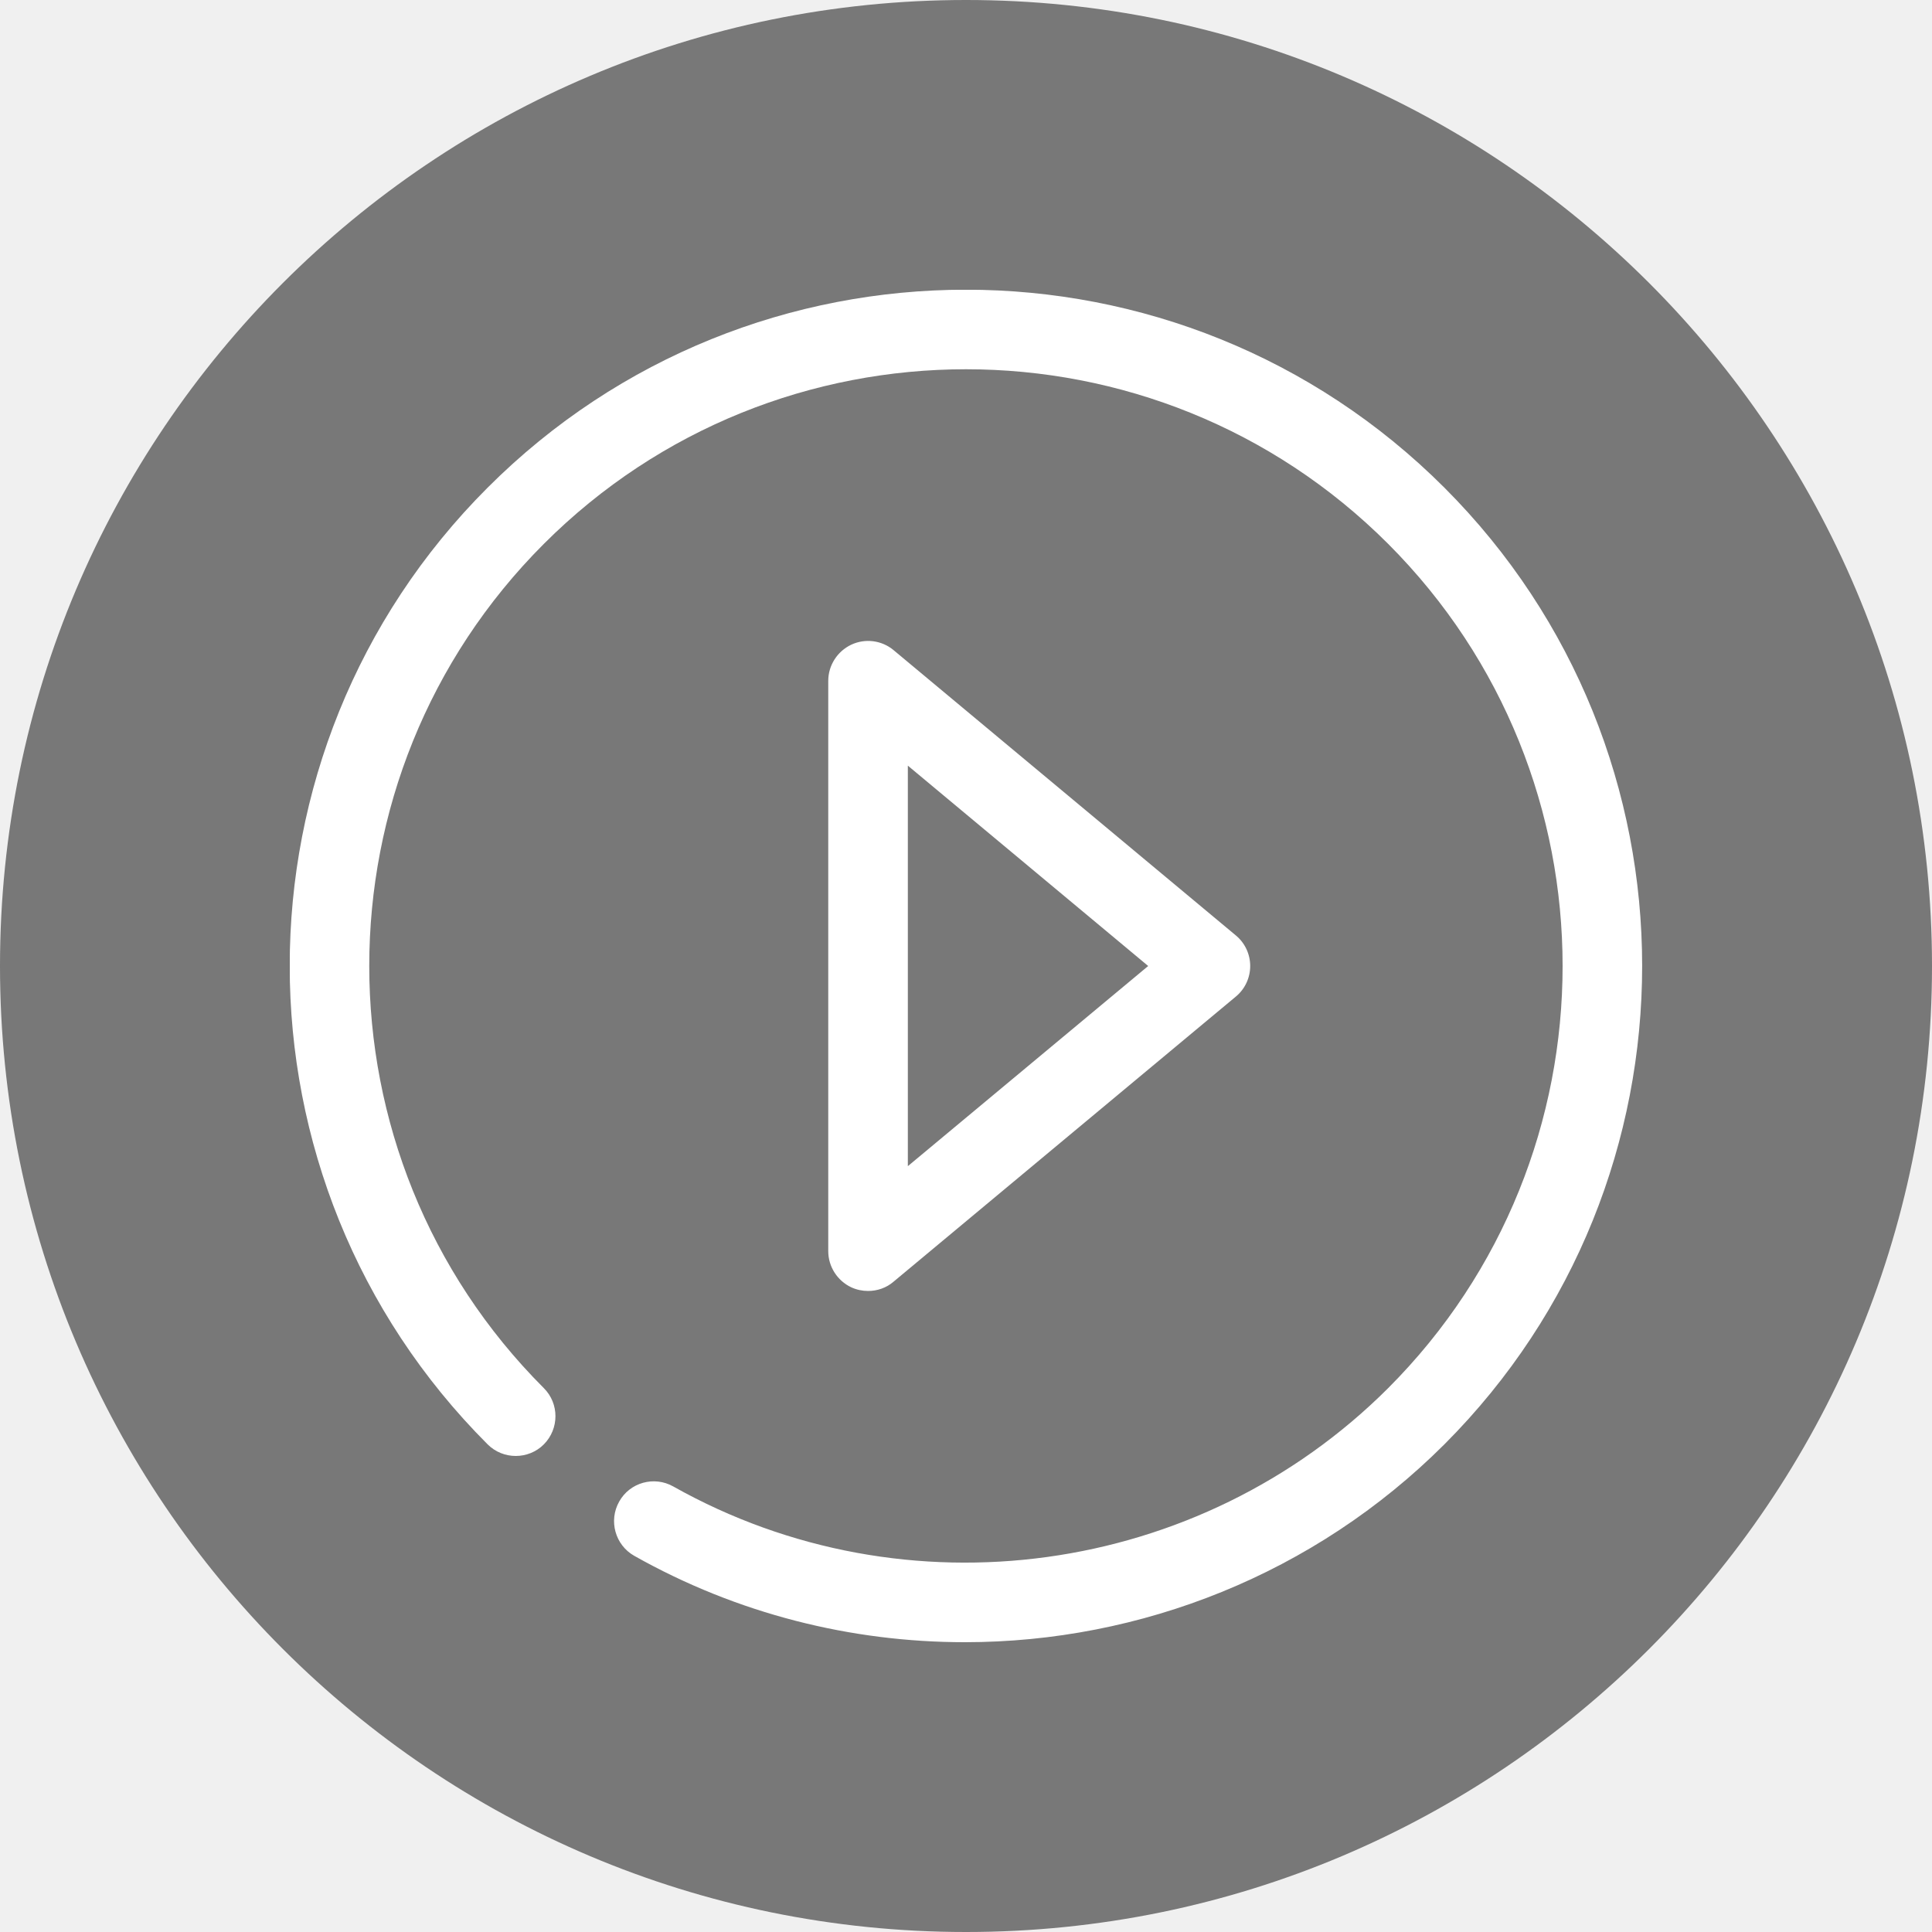
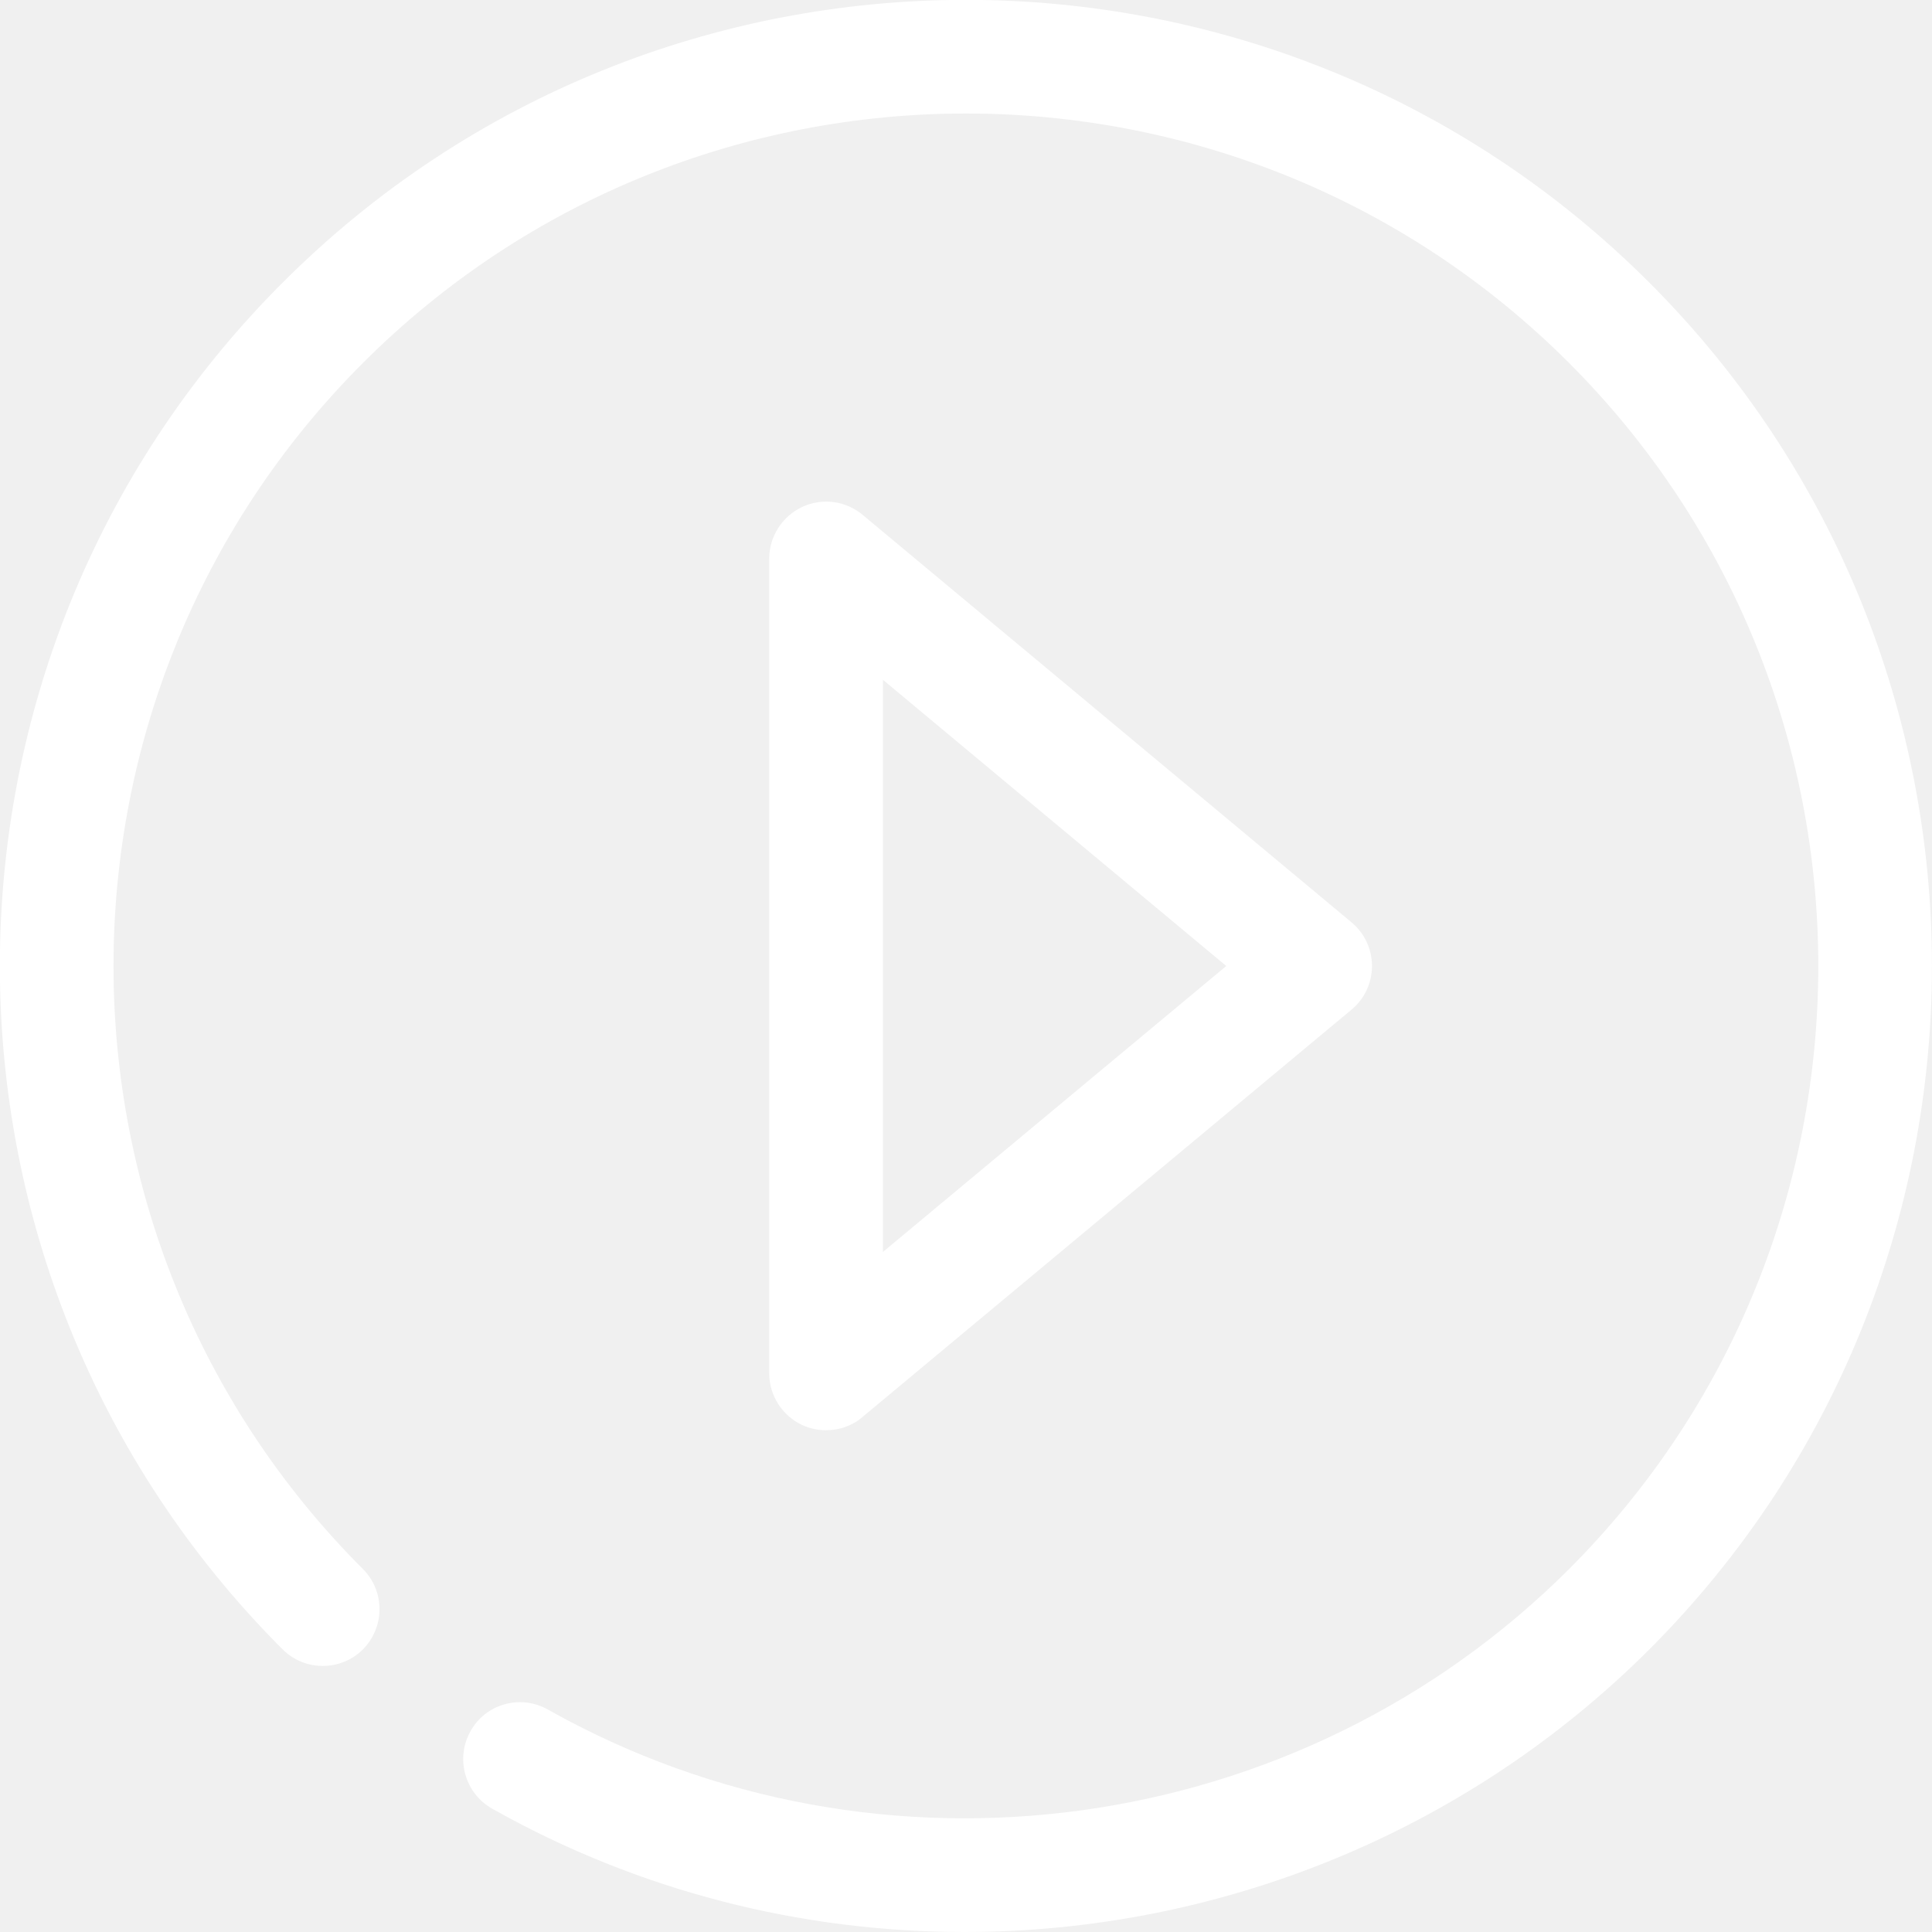
- <svg xmlns="http://www.w3.org/2000/svg" width="100" height="100" viewBox="0 0 100 100" fill="none">
-   <circle cx="50" cy="50" r="50" fill="black" fill-opacity="0.5" />
-   <g clip-path="url(#clip0)">
-     <path d="M44.93 66.82C44.64 66.82 44.34 66.76 44.06 66.63C43.34 66.29 42.87 65.56 42.87 64.76V35.24C42.87 34.44 43.34 33.71 44.06 33.37C44.78 33.03 45.64 33.14 46.25 33.65L63.97 48.42C64.44 48.81 64.71 49.39 64.71 50C64.71 50.61 64.44 51.19 63.97 51.58L46.25 66.34C45.88 66.66 45.41 66.82 44.93 66.82ZM46.99 39.63V60.36L59.43 50L46.99 39.63ZM49.94 85C44.07 85 38.17 83.54 32.83 80.53C31.84 79.97 31.49 78.71 32.05 77.72C32.6 76.73 33.86 76.38 34.85 76.94C46.87 83.7 62.08 81.61 71.85 71.85C83.89 59.8 83.89 40.2 71.85 28.15C59.8 16.1 40.2 16.1 28.15 28.15C16.1 40.2 16.1 59.8 28.15 71.85C28.95 72.65 28.95 73.95 28.15 74.76C27.35 75.56 26.04 75.56 25.24 74.76C11.58 61.1 11.58 38.89 25.24 25.24C38.89 11.58 61.1 11.58 74.76 25.24C88.41 38.89 88.41 61.1 74.76 74.76C68.03 81.48 59.03 85 49.94 85Z" fill="white" />
-   </g>
-   <defs>
-     <clipPath id="clip0">
-       <rect width="70" height="70" fill="white" transform="translate(15 15)" />
-     </clipPath>
-   </defs>
+ <svg xmlns="http://www.w3.org/2000/svg" width="70" height="70" viewBox="0 0 70 70" fill="none">
+   <path d="M29.93 51.82C29.64 51.82 29.34 51.76 29.06 51.63C28.34 51.29 27.87 50.56 27.87 49.76V20.24C27.87 19.44 28.34 18.71 29.06 18.37C29.78 18.03 30.64 18.14 31.25 18.65L48.97 33.42C49.44 33.81 49.71 34.39 49.71 35C49.71 35.61 49.44 36.19 48.97 36.58L31.25 51.34C30.88 51.66 30.41 51.82 29.93 51.82ZM31.99 24.63V45.36L44.43 35L31.99 24.63ZM34.94 70C29.07 70 23.17 68.54 17.83 65.53C16.84 64.97 16.49 63.71 17.05 62.72C17.6 61.73 18.86 61.38 19.85 61.94C31.87 68.7 47.08 66.61 56.85 56.85C68.89 44.8 68.89 25.2 56.85 13.15C44.8 1.1 25.2 1.1 13.15 13.15C1.1 25.2 1.1 44.8 13.15 56.85C13.95 57.65 13.95 58.95 13.15 59.76C12.35 60.56 11.04 60.56 10.24 59.76C-3.42 46.1 -3.42 23.89 10.24 10.24C23.89 -3.42 46.1 -3.42 59.76 10.24C73.41 23.89 73.41 46.1 59.76 59.76C53.03 66.48 44.03 70 34.94 70Z" fill="white" />
</svg>
